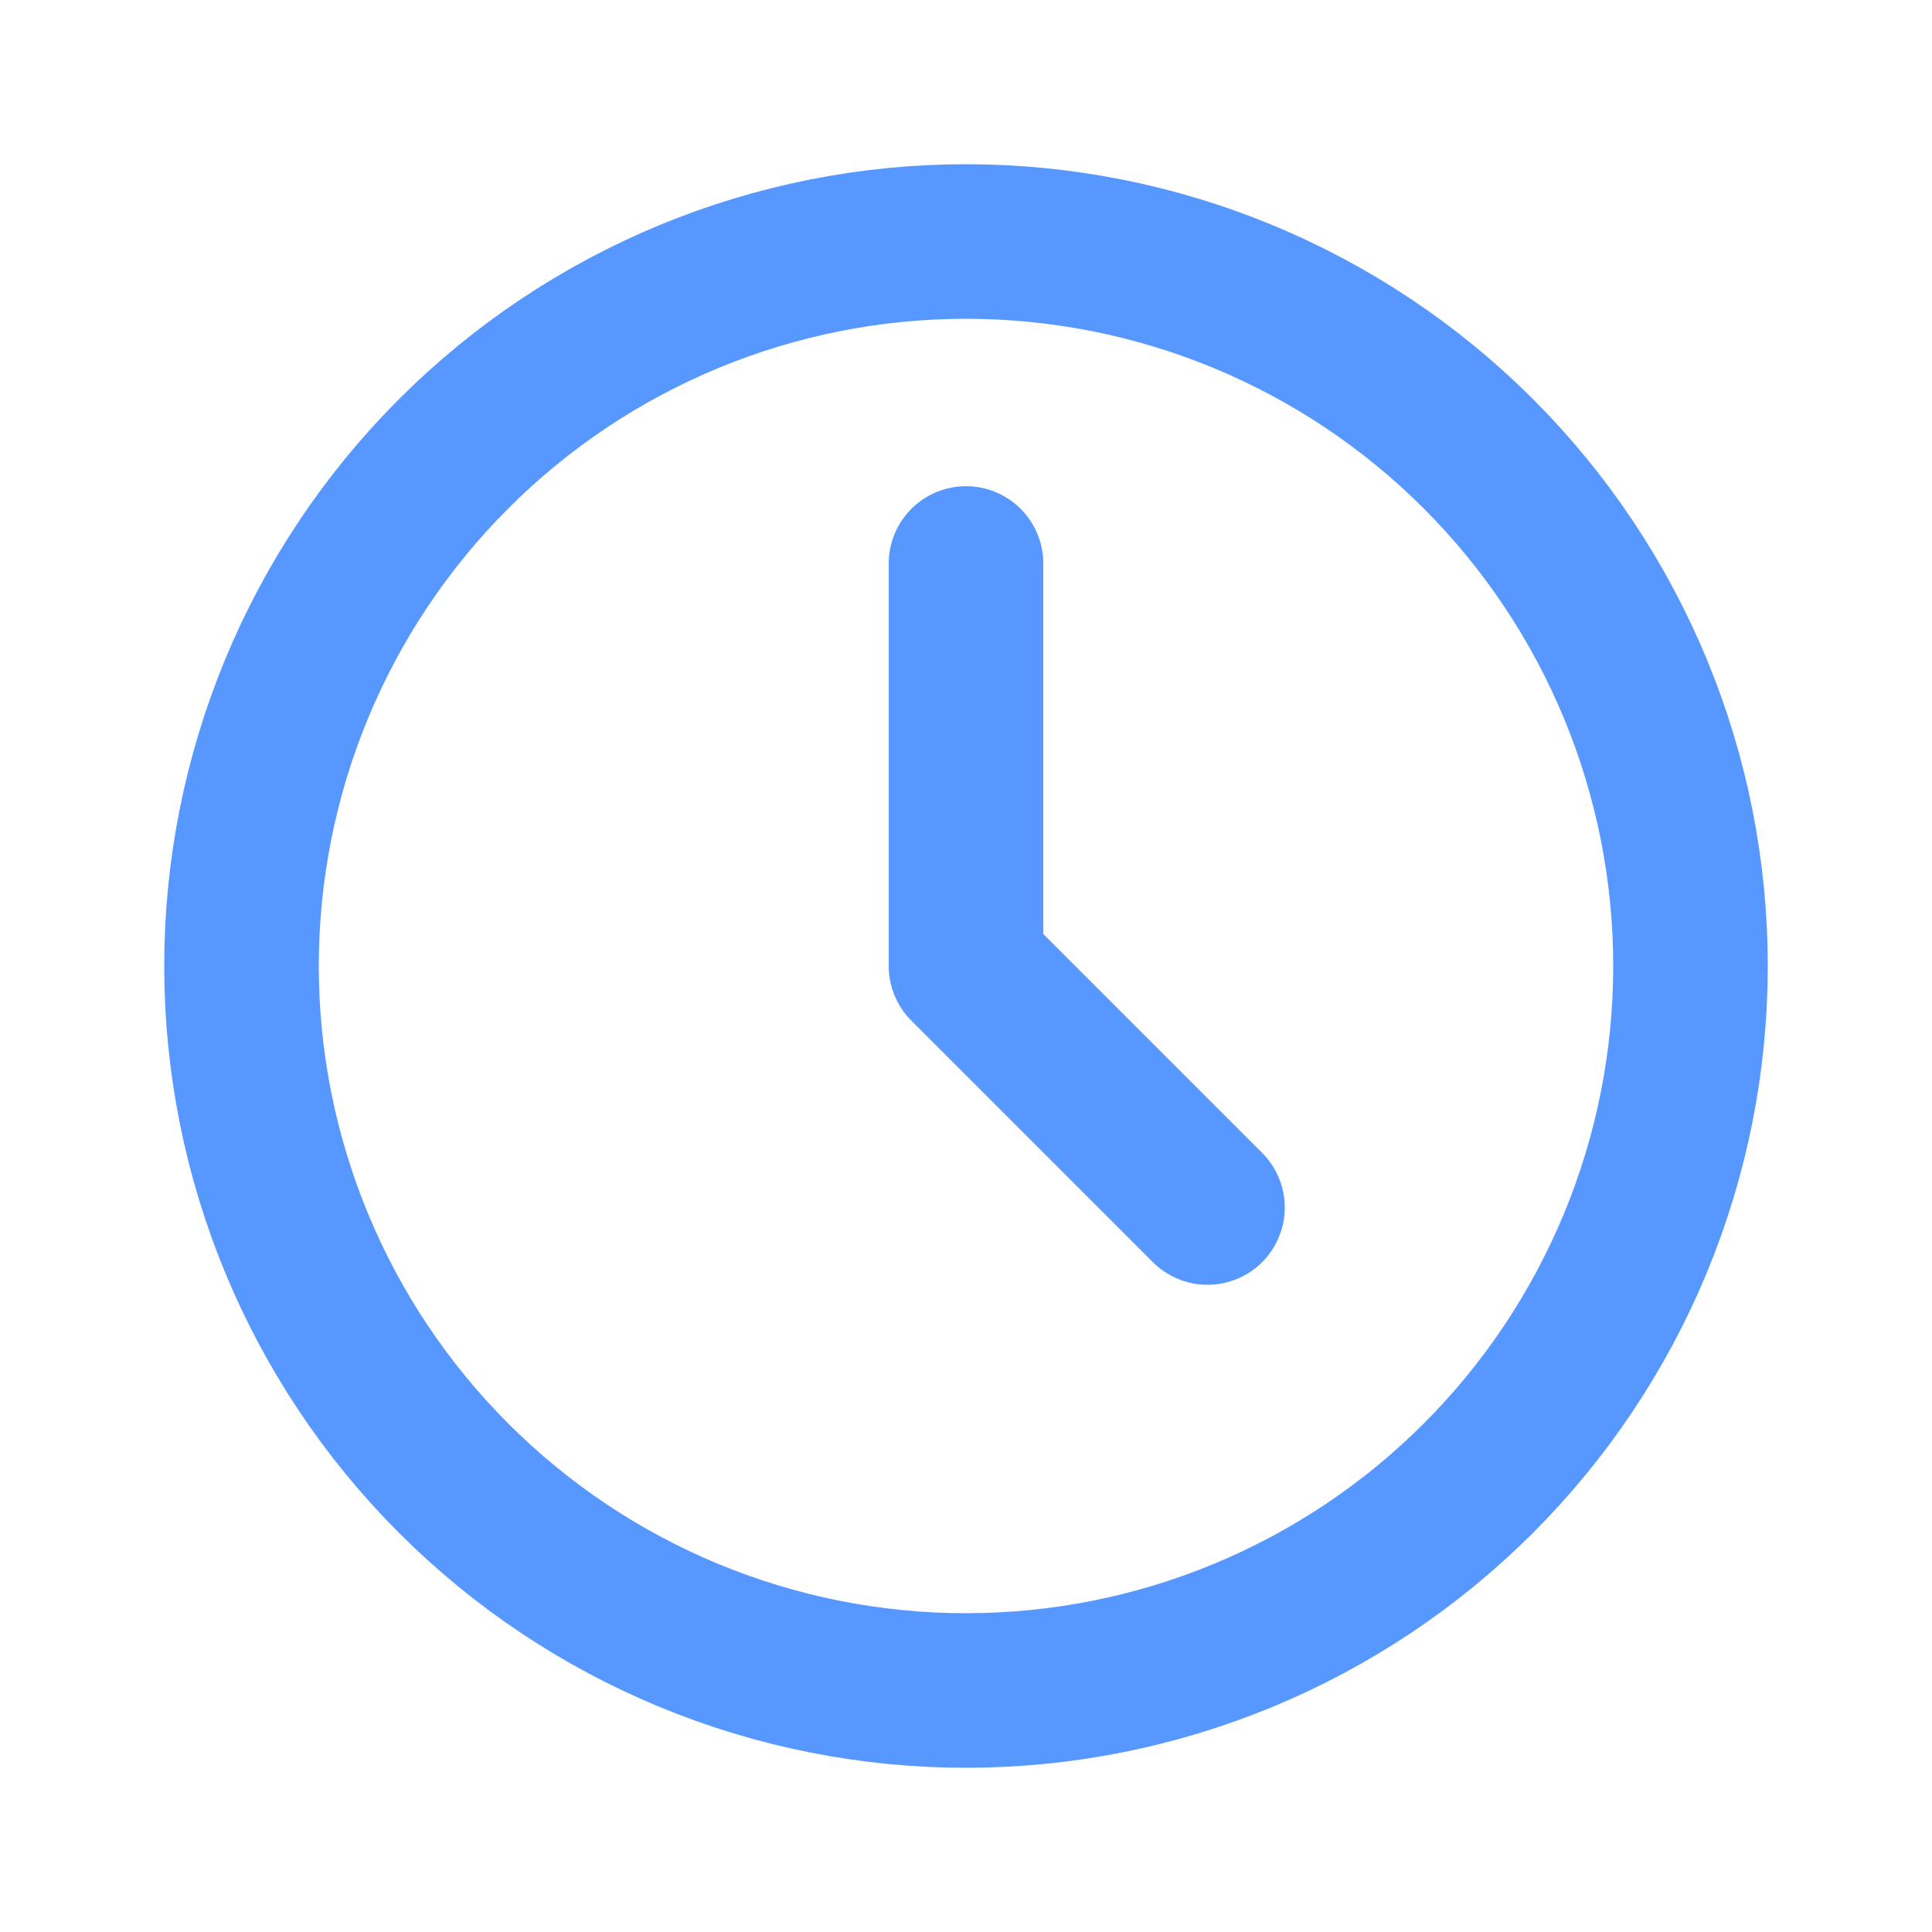
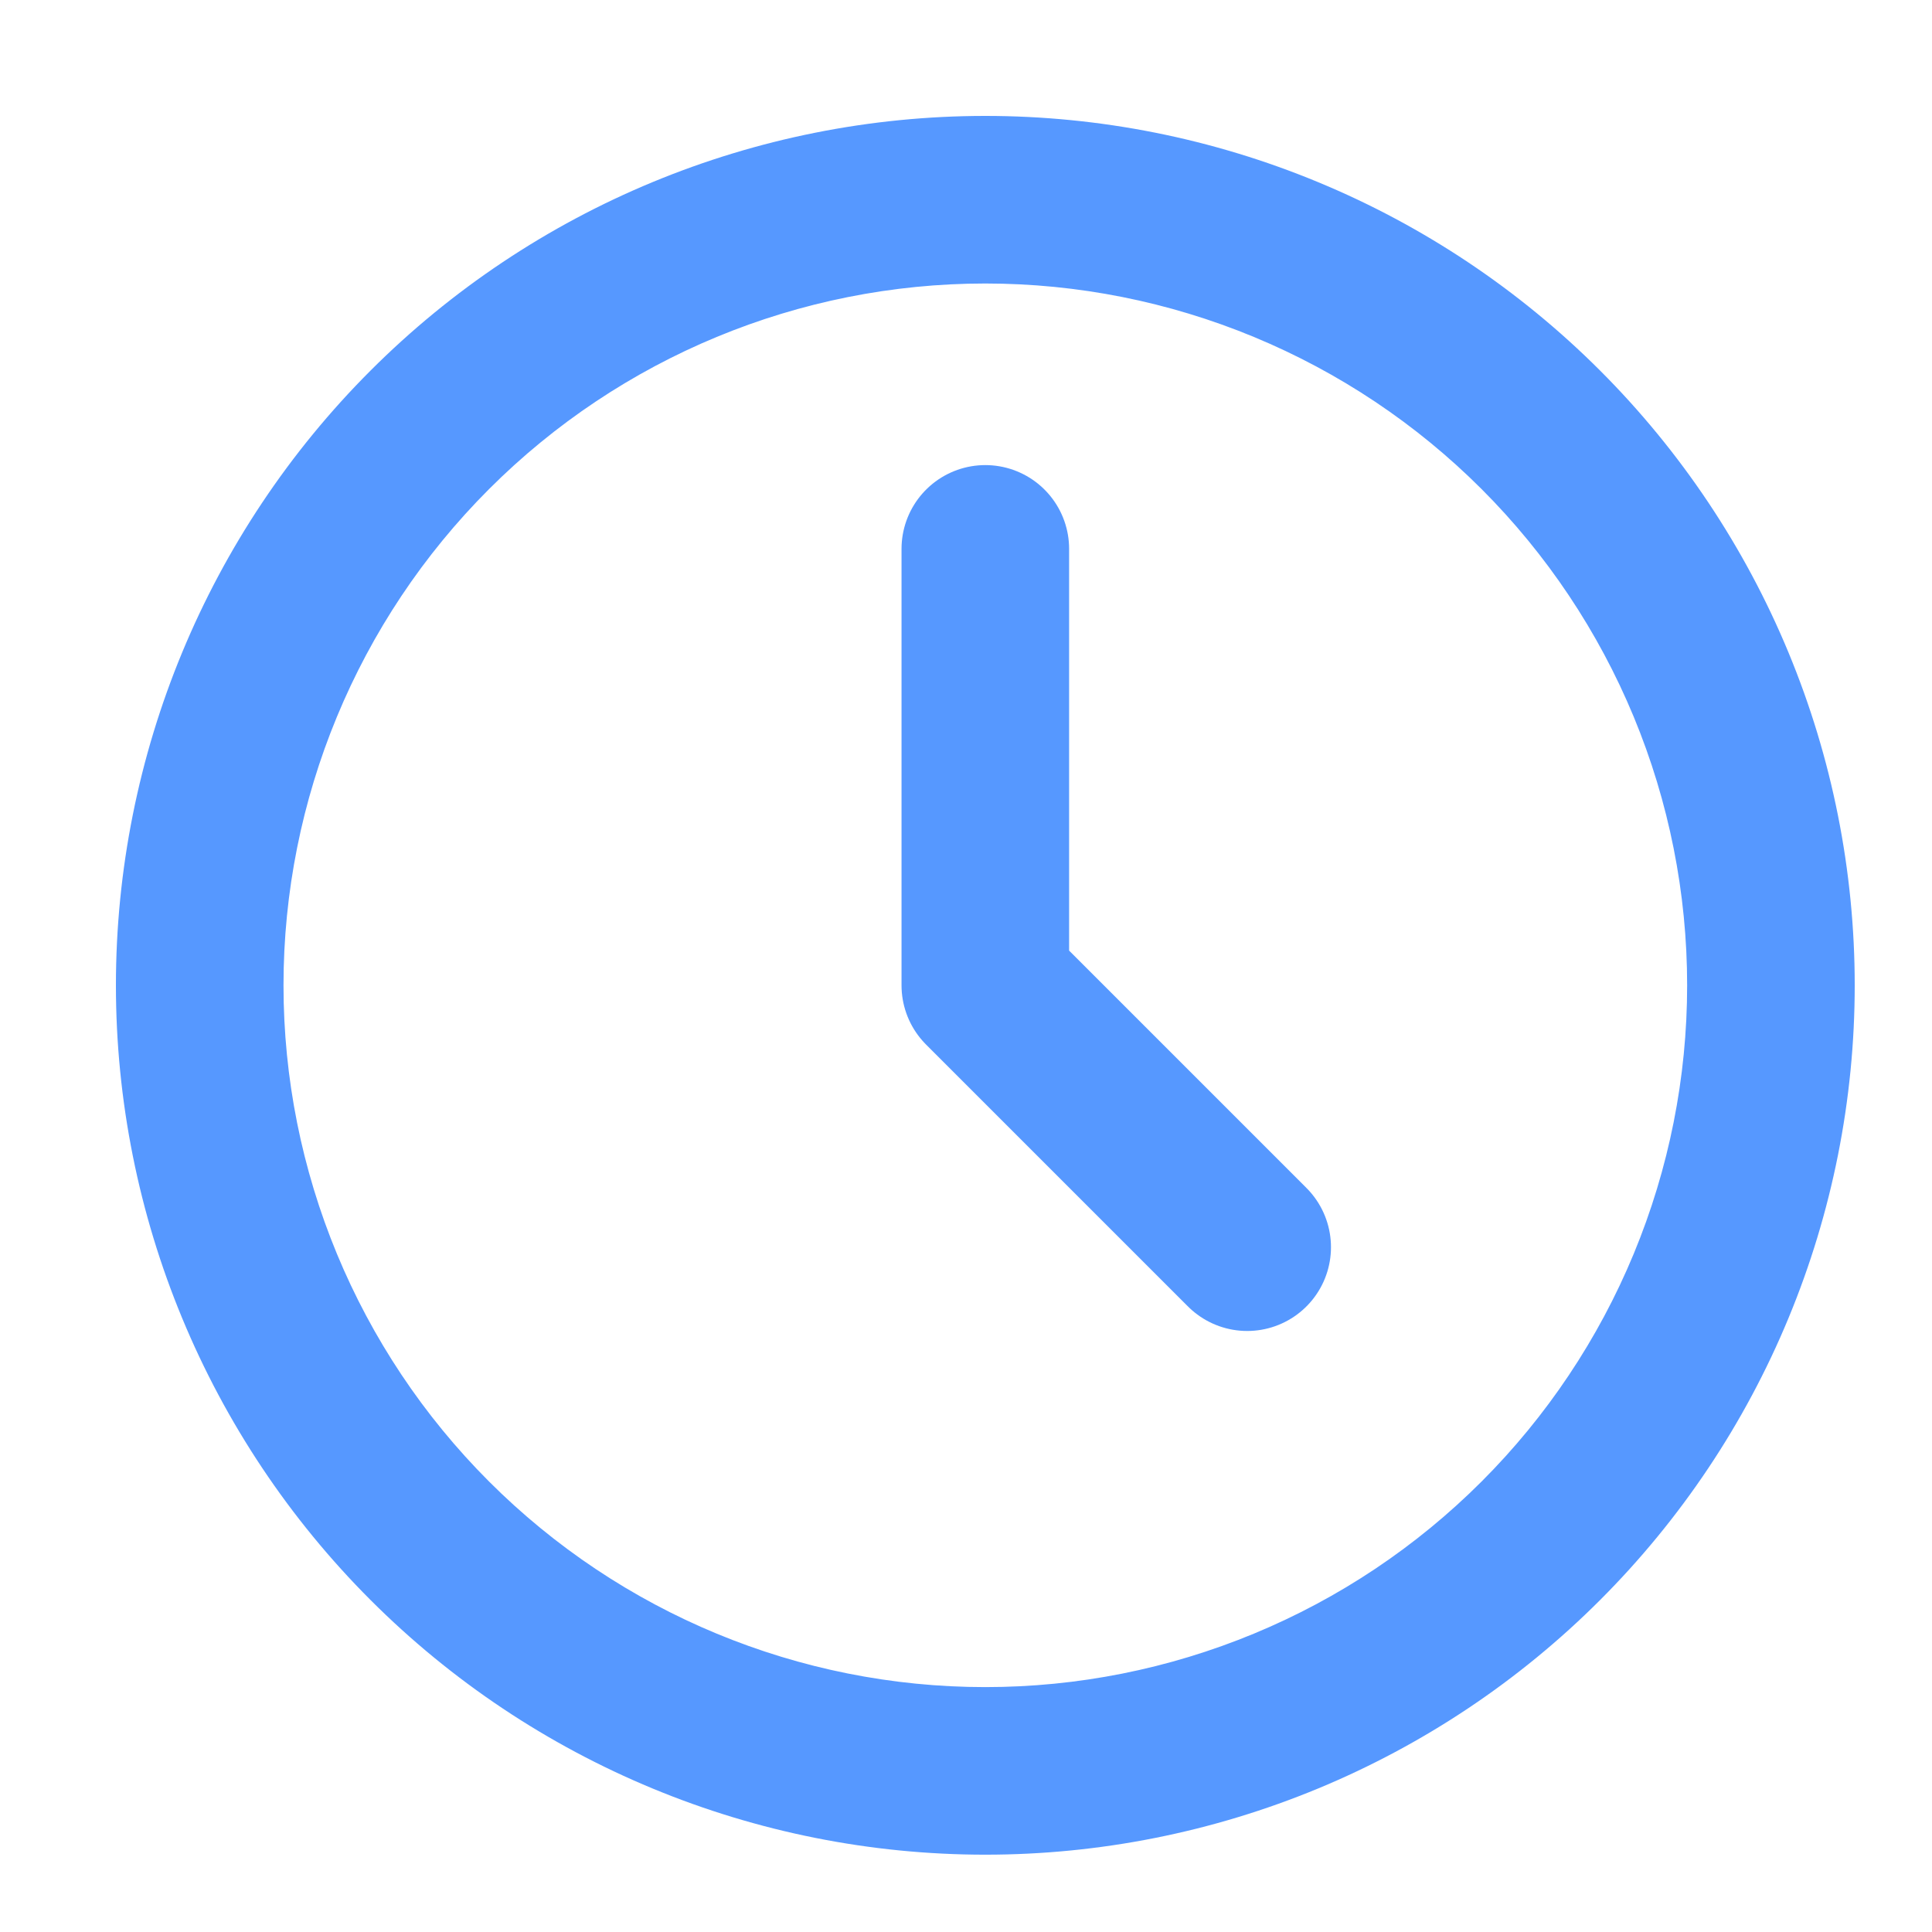
<svg xmlns="http://www.w3.org/2000/svg" width="50" height="50" viewBox="0 0 50 50" fill="none">
-   <path d="M25 43.75C27.462 43.75 29.901 43.265 32.175 42.323C34.45 41.38 36.517 39.999 38.258 38.258C39.999 36.517 41.38 34.45 42.323 32.175C43.265 29.901 43.75 27.462 43.75 25C43.75 22.538 43.265 20.099 42.323 17.825C41.38 15.55 39.999 13.483 38.258 11.742C36.517 10.001 34.45 8.62 32.175 7.677C29.901 6.735 27.462 6.25 25 6.25C20.027 6.25 15.258 8.225 11.742 11.742C8.225 15.258 6.25 20.027 6.25 25C6.25 29.973 8.225 34.742 11.742 38.258C15.258 41.775 20.027 43.75 25 43.75Z" stroke="#5698FF" stroke-width="4" stroke-linecap="round" stroke-linejoin="round" />
-   <path d="M25 14.583L25 25L31.25 31.25" stroke="#5698FF" stroke-width="4" stroke-linecap="round" stroke-linejoin="round" />
+   <path fill-rule="evenodd" clip-rule="evenodd" d="M9.59 9.59C13.81 5.37 19.533 3 25.5 3C28.455 3 31.381 3.582 34.11 4.713C36.84 5.843 39.321 7.501 41.41 9.59C43.499 11.679 45.157 14.16 46.287 16.889C47.418 19.619 48 22.545 48 25.5C48 28.454 47.418 31.38 46.287 34.11C45.157 36.84 43.499 39.32 41.41 41.409C39.321 43.499 36.84 45.156 34.11 46.287C31.381 47.417 28.455 47.999 25.5 47.999C19.533 47.999 13.81 45.629 9.59 41.409C5.371 37.19 3 31.467 3 25.5C3 19.532 5.371 13.809 9.59 9.59ZM25.5 7.337C20.683 7.337 16.063 9.251 12.657 12.657C9.251 16.063 7.337 20.683 7.337 25.5C7.337 30.317 9.251 34.936 12.657 38.342C16.063 41.748 20.683 43.662 25.5 43.662C27.885 43.662 30.247 43.192 32.45 42.279C34.654 41.367 36.656 40.029 38.343 38.342C40.029 36.656 41.367 34.654 42.28 32.45C43.193 30.247 43.663 27.885 43.663 25.5C43.663 23.114 43.193 20.753 42.28 18.549C41.367 16.346 40.029 14.343 38.343 12.657C36.656 10.97 34.654 9.633 32.45 8.72C30.247 7.807 27.885 7.337 25.5 7.337Z" fill="#5698FF" />
+   <path d="M25.5 14.205L25.5 25.5L32.277 32.277" stroke="#5698FF" stroke-width="4.337" stroke-linecap="round" stroke-linejoin="round" />
</svg>
